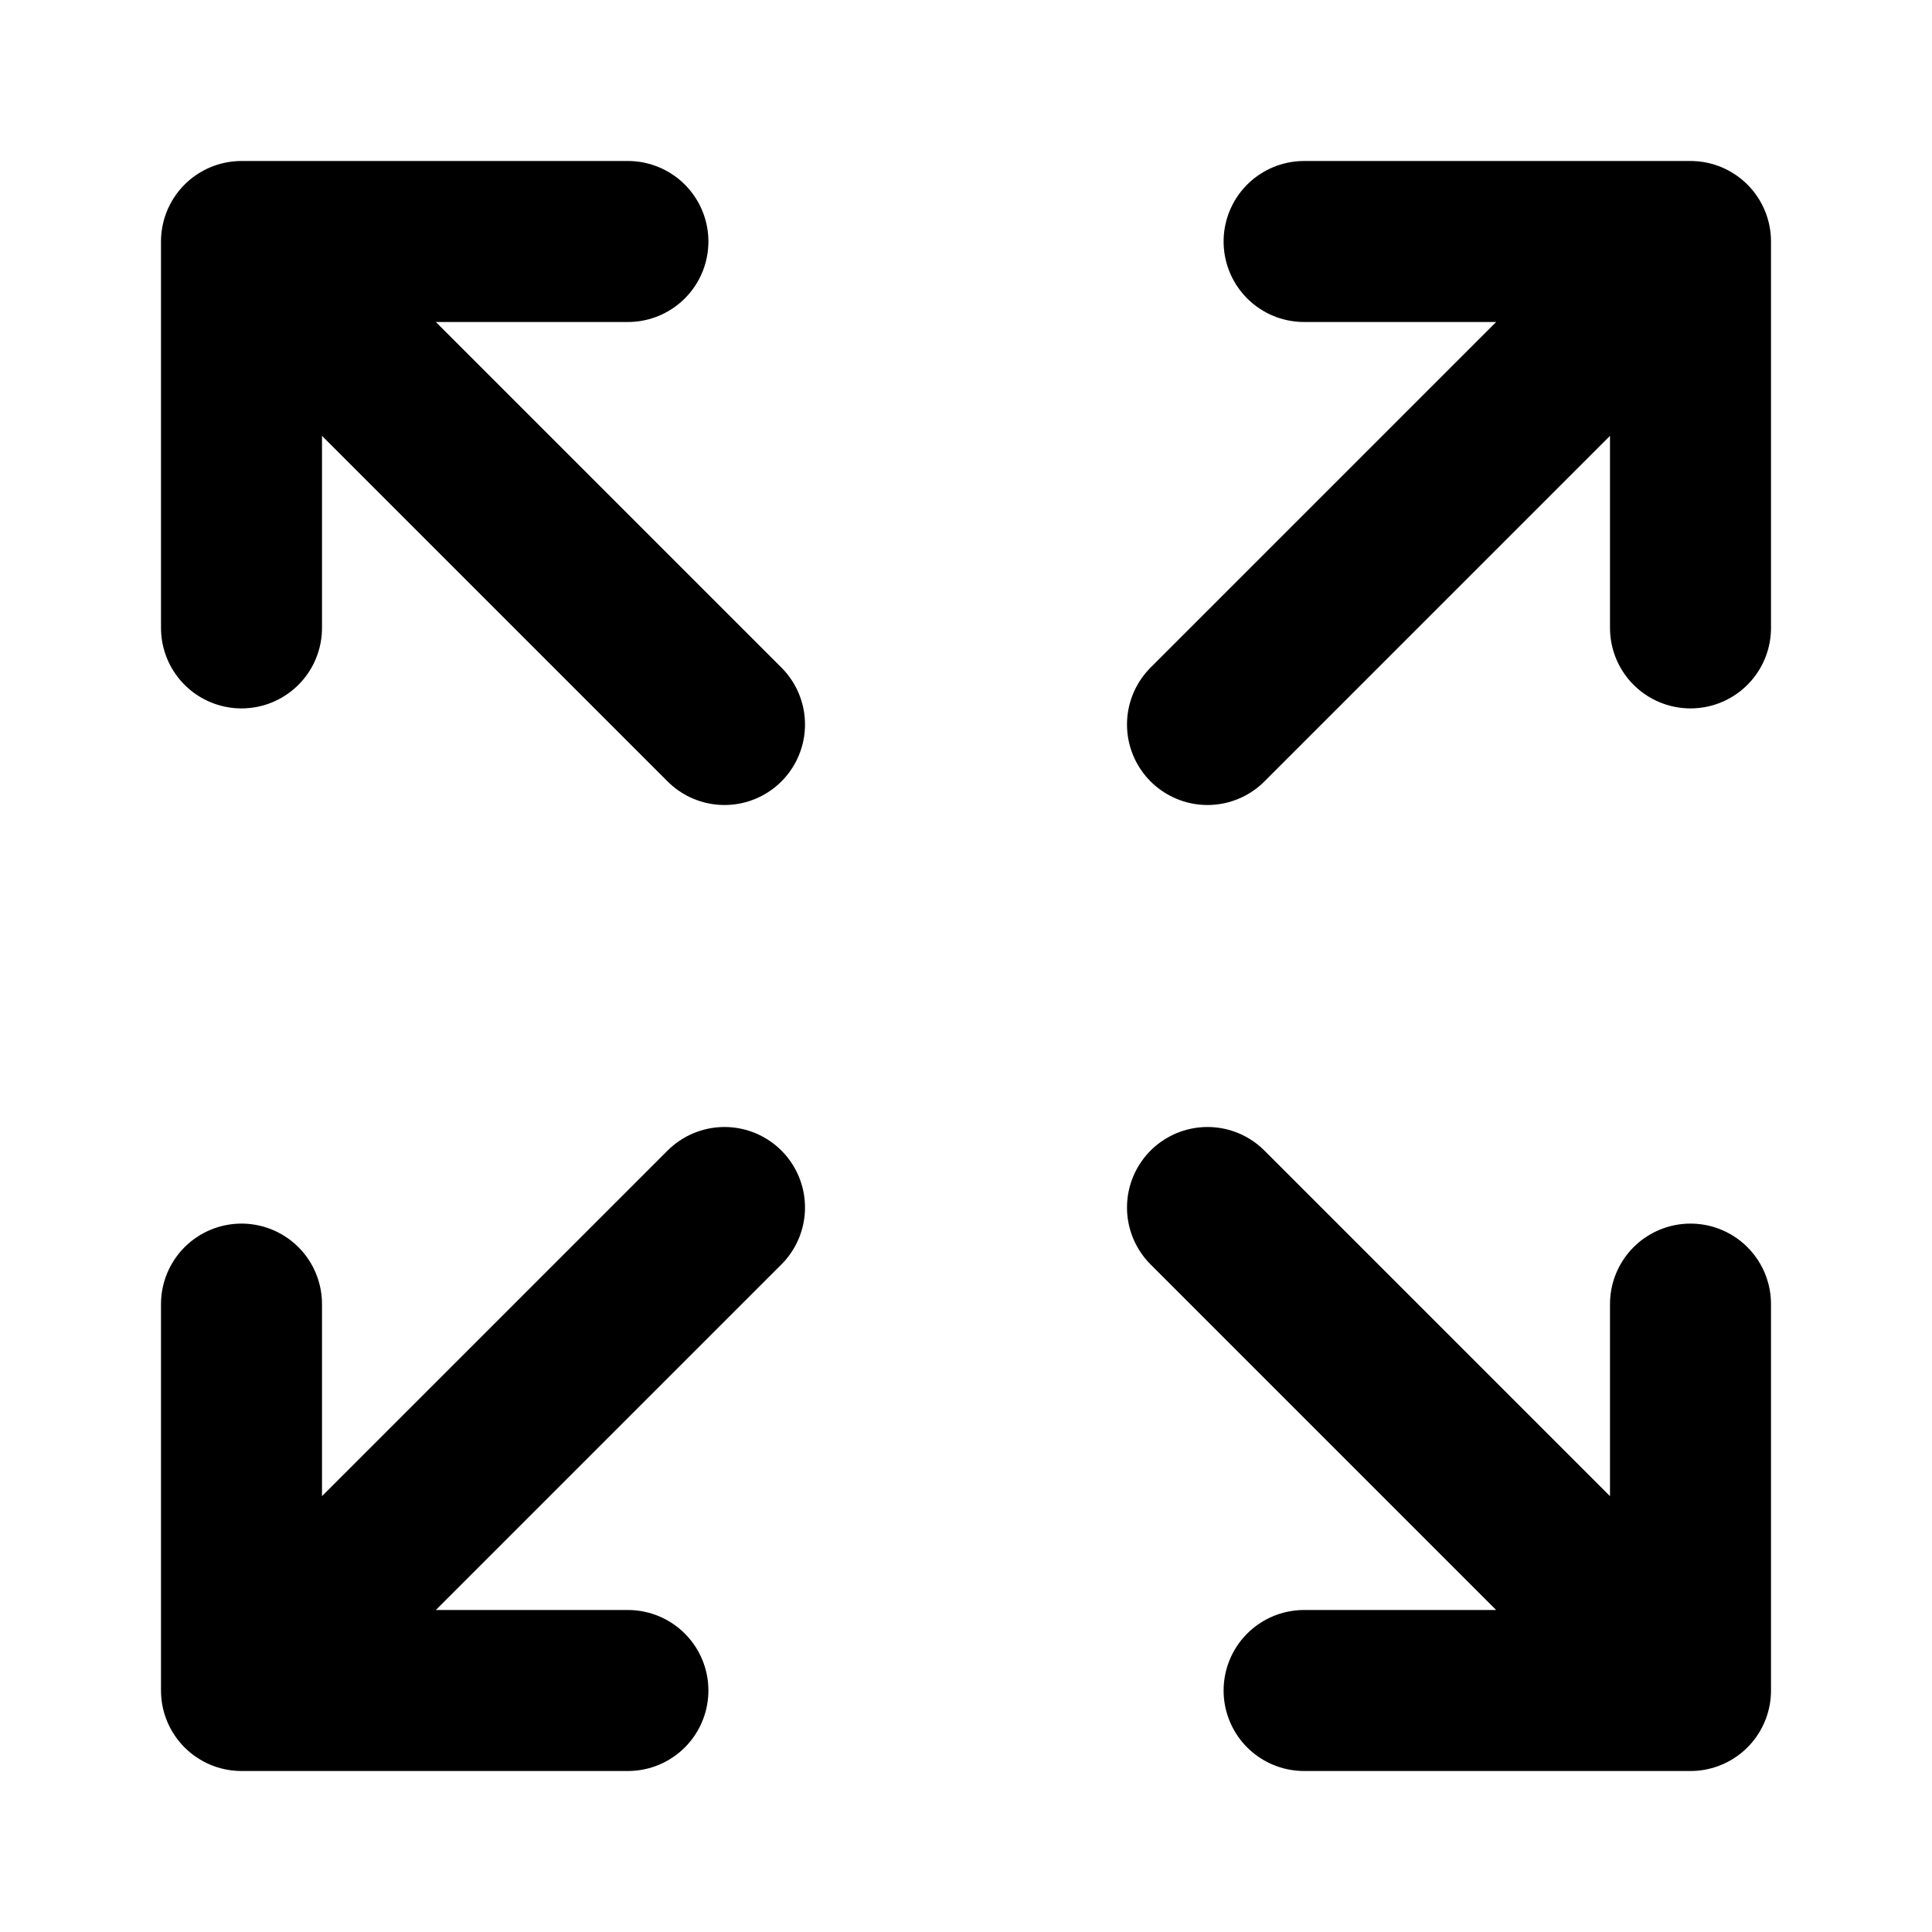
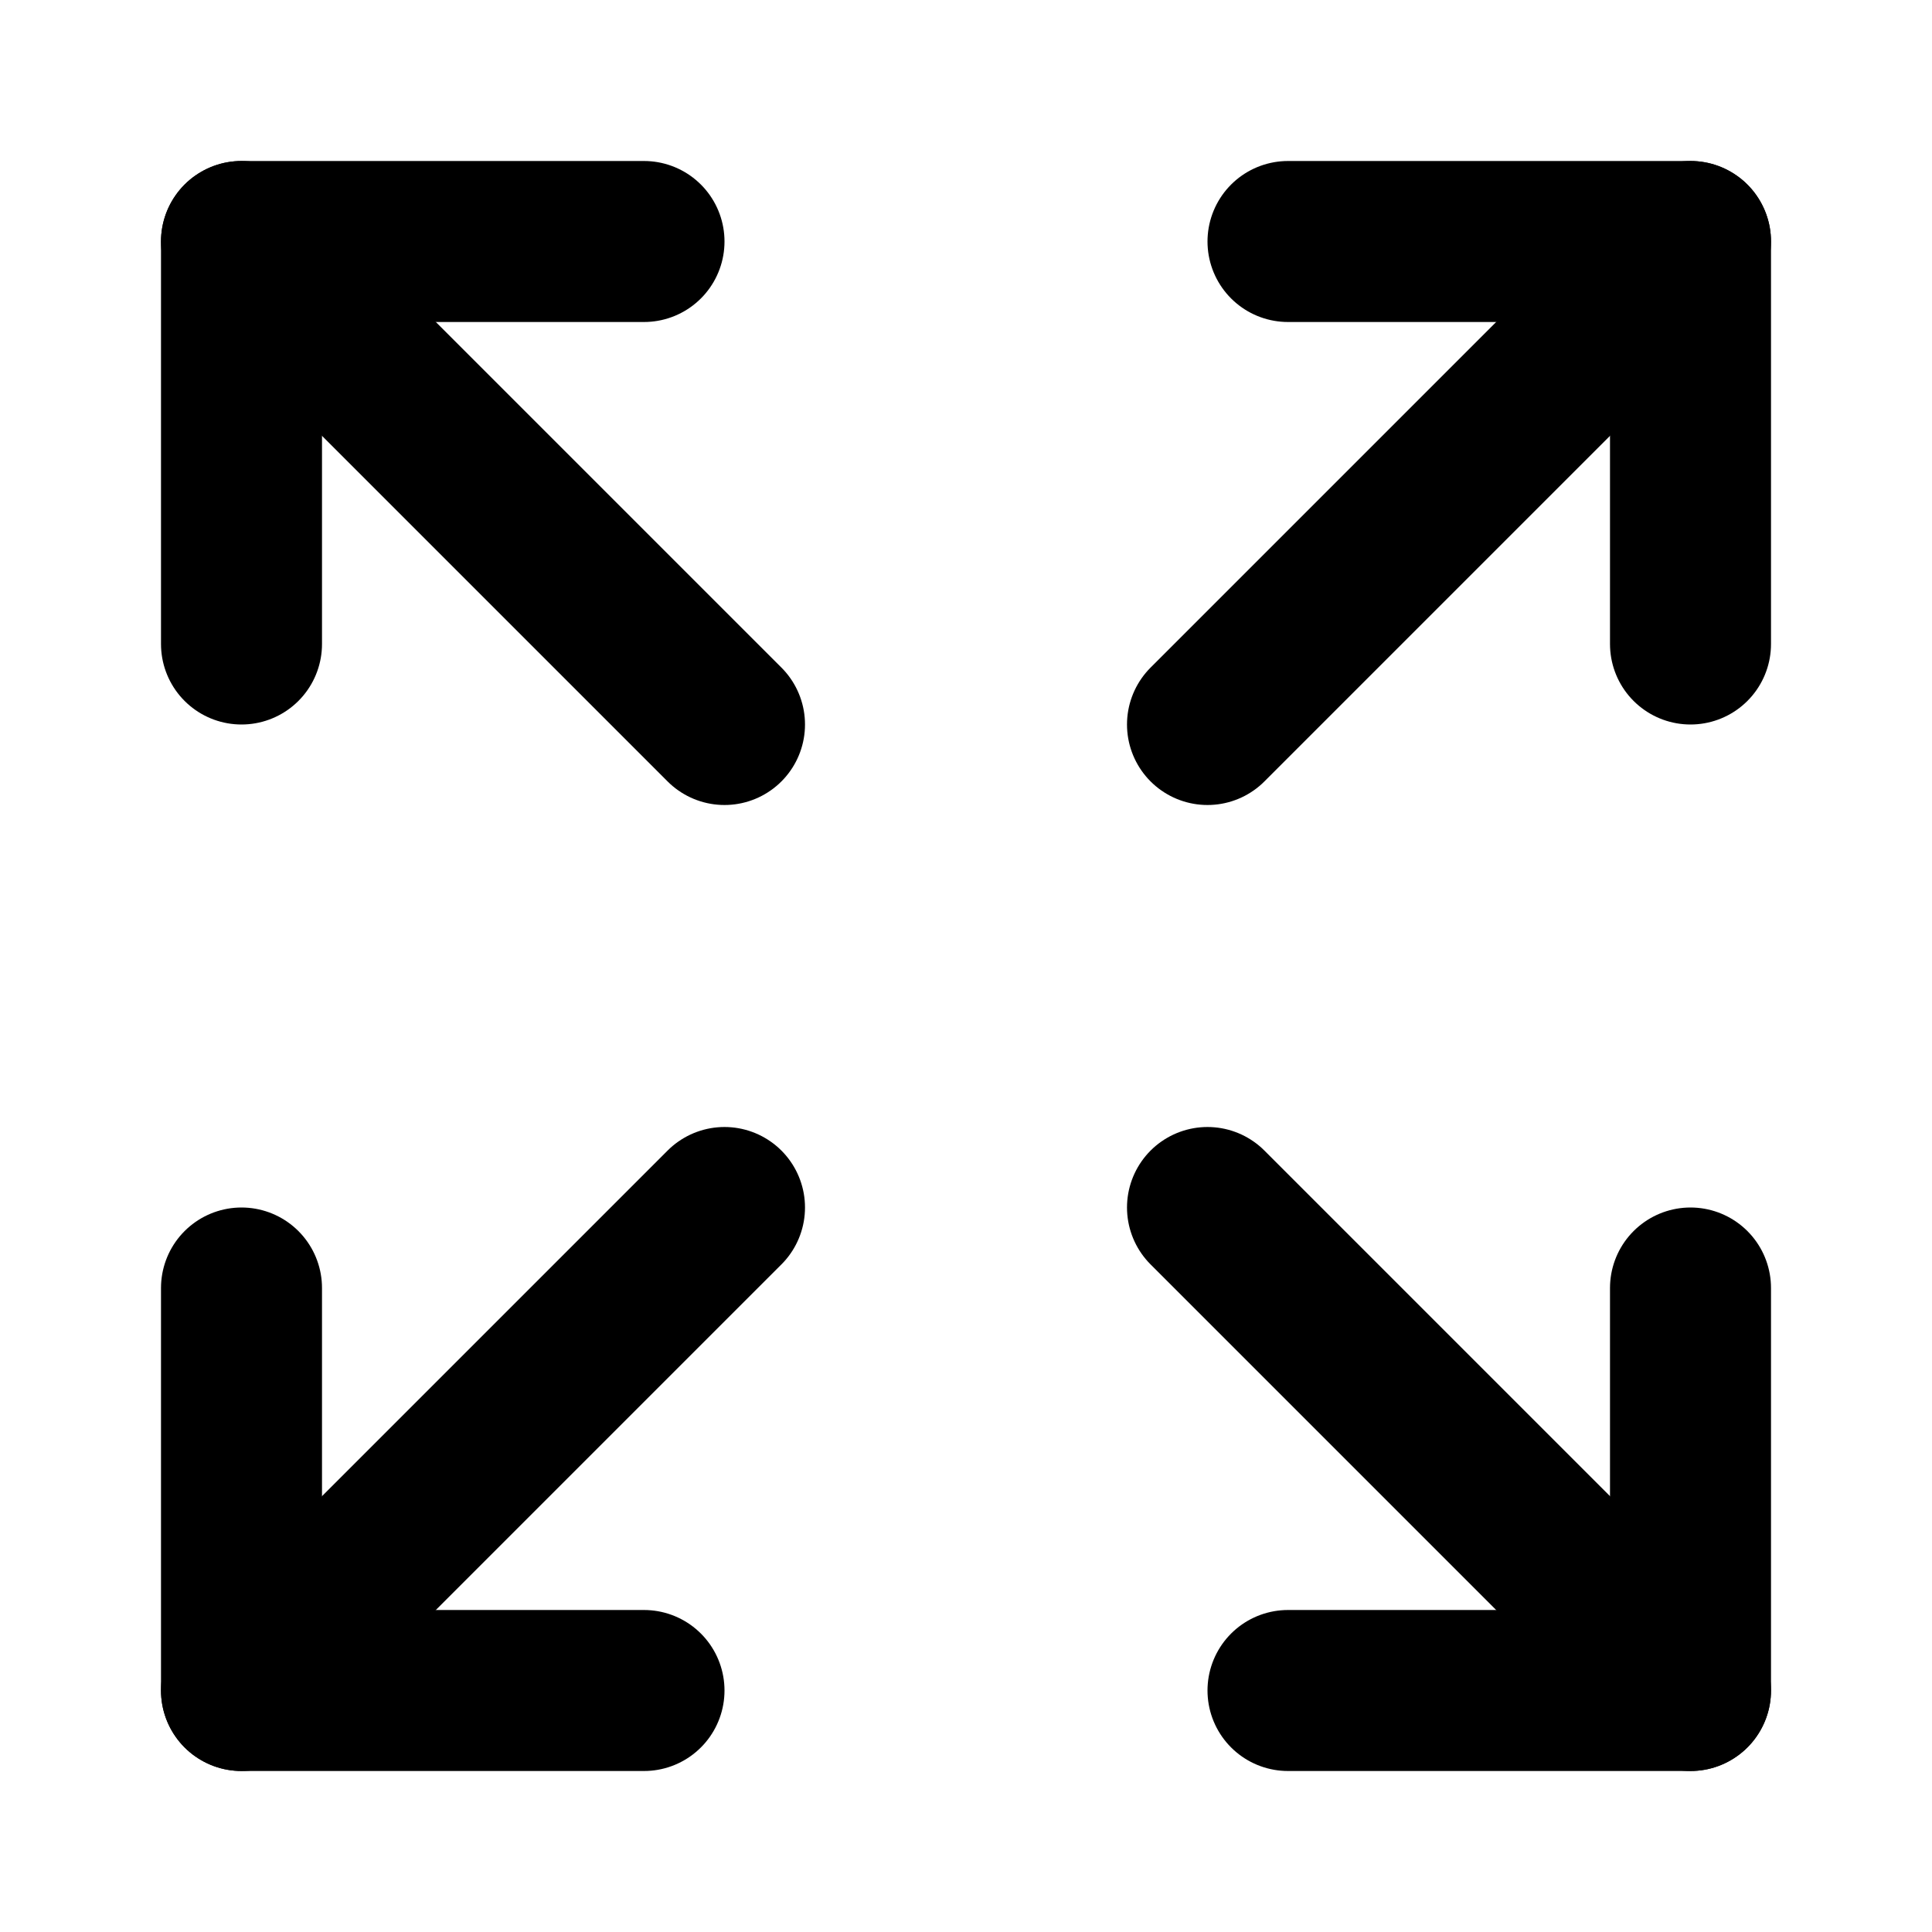
<svg xmlns="http://www.w3.org/2000/svg" viewBox="0 0 24 24" fill="none" stroke="currentColor" stroke-width="2" stroke-linecap="round" stroke-linejoin="round">
-   <path d="m21 21-6-6m6 6v-4.8m0 4.8h-4.8" />
-   <path d="M3 16.2V21m0 0h4.8M3 21l6-6" />
-   <path d="M21 7.8V3m0 0h-4.8M21 3l-6 6" />
-   <path d="M3 7.8V3m0 0h4.8M3 3l6 6" />
+   <path d="m15 15 6 6" />
+   <path d="m15 9 6-6" />
+   <path d="M21 16v5h-5" />
+   <path d="M21 8V3h-5" />
+   <path d="M3 16v5h5" />
+   <path d="m3 21 6-6" />
+   <path d="M3 8V3h5" />
+   <path d="M9 9 3 3" />
</svg>
